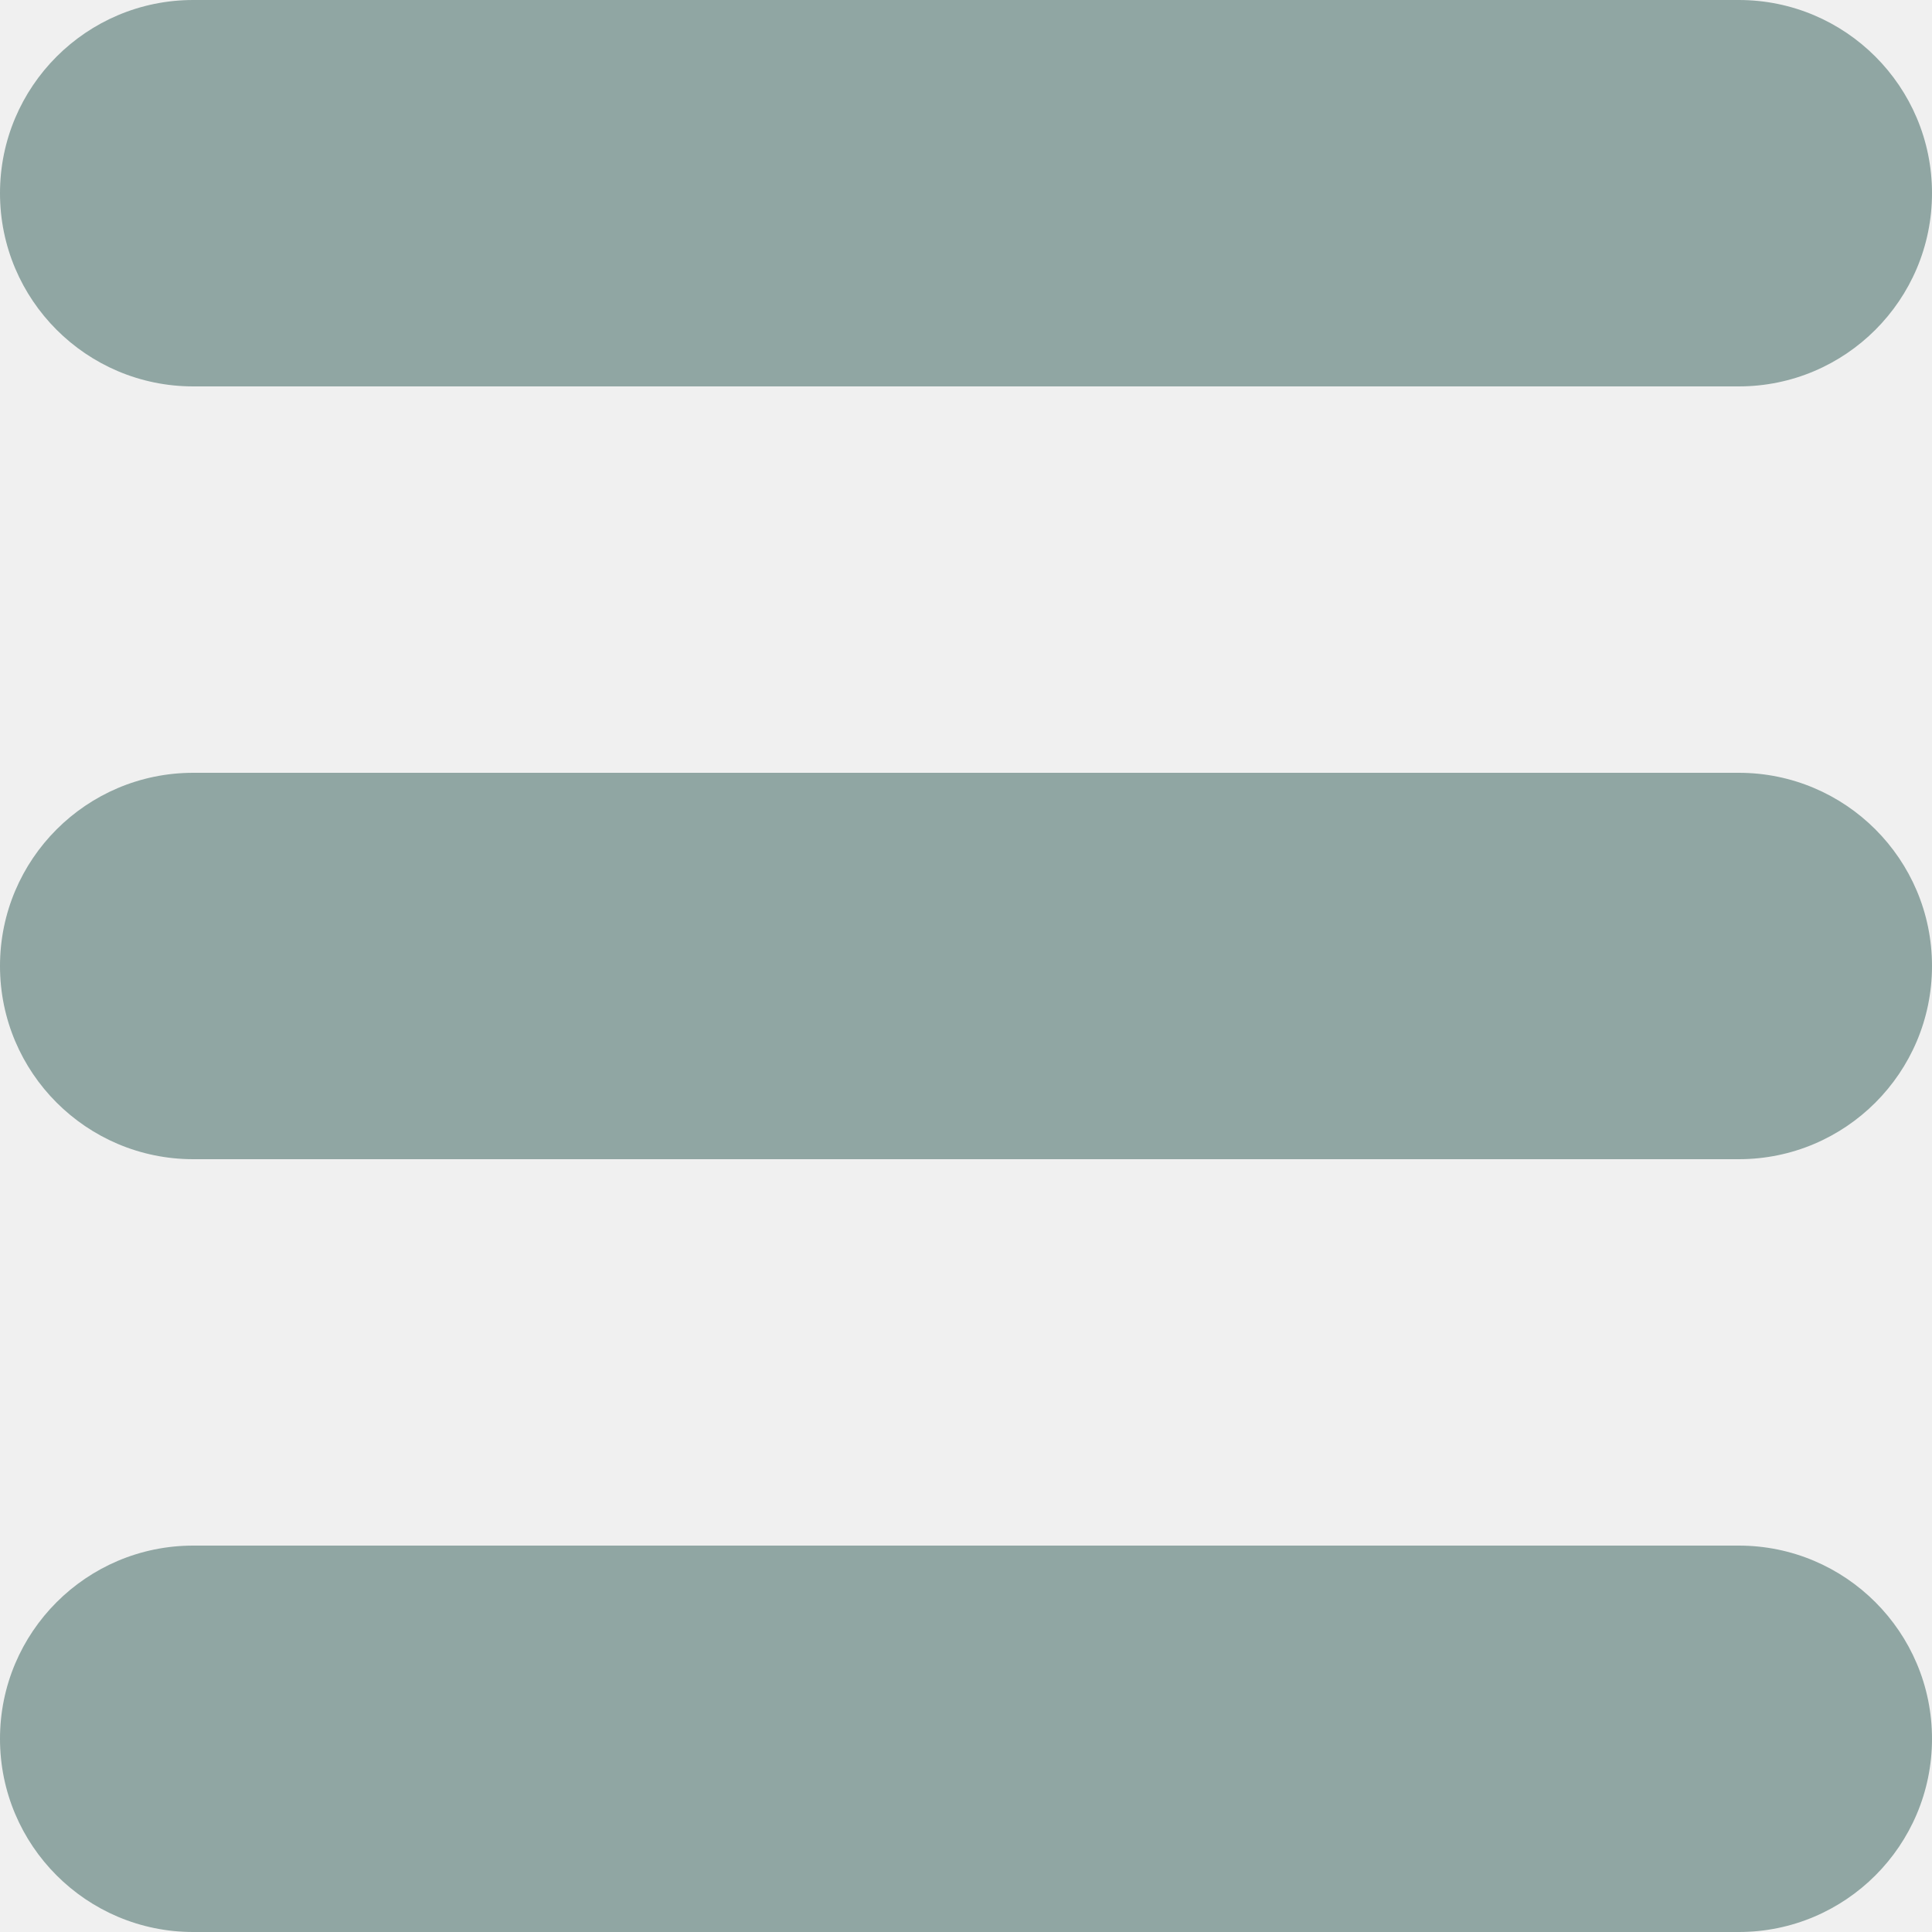
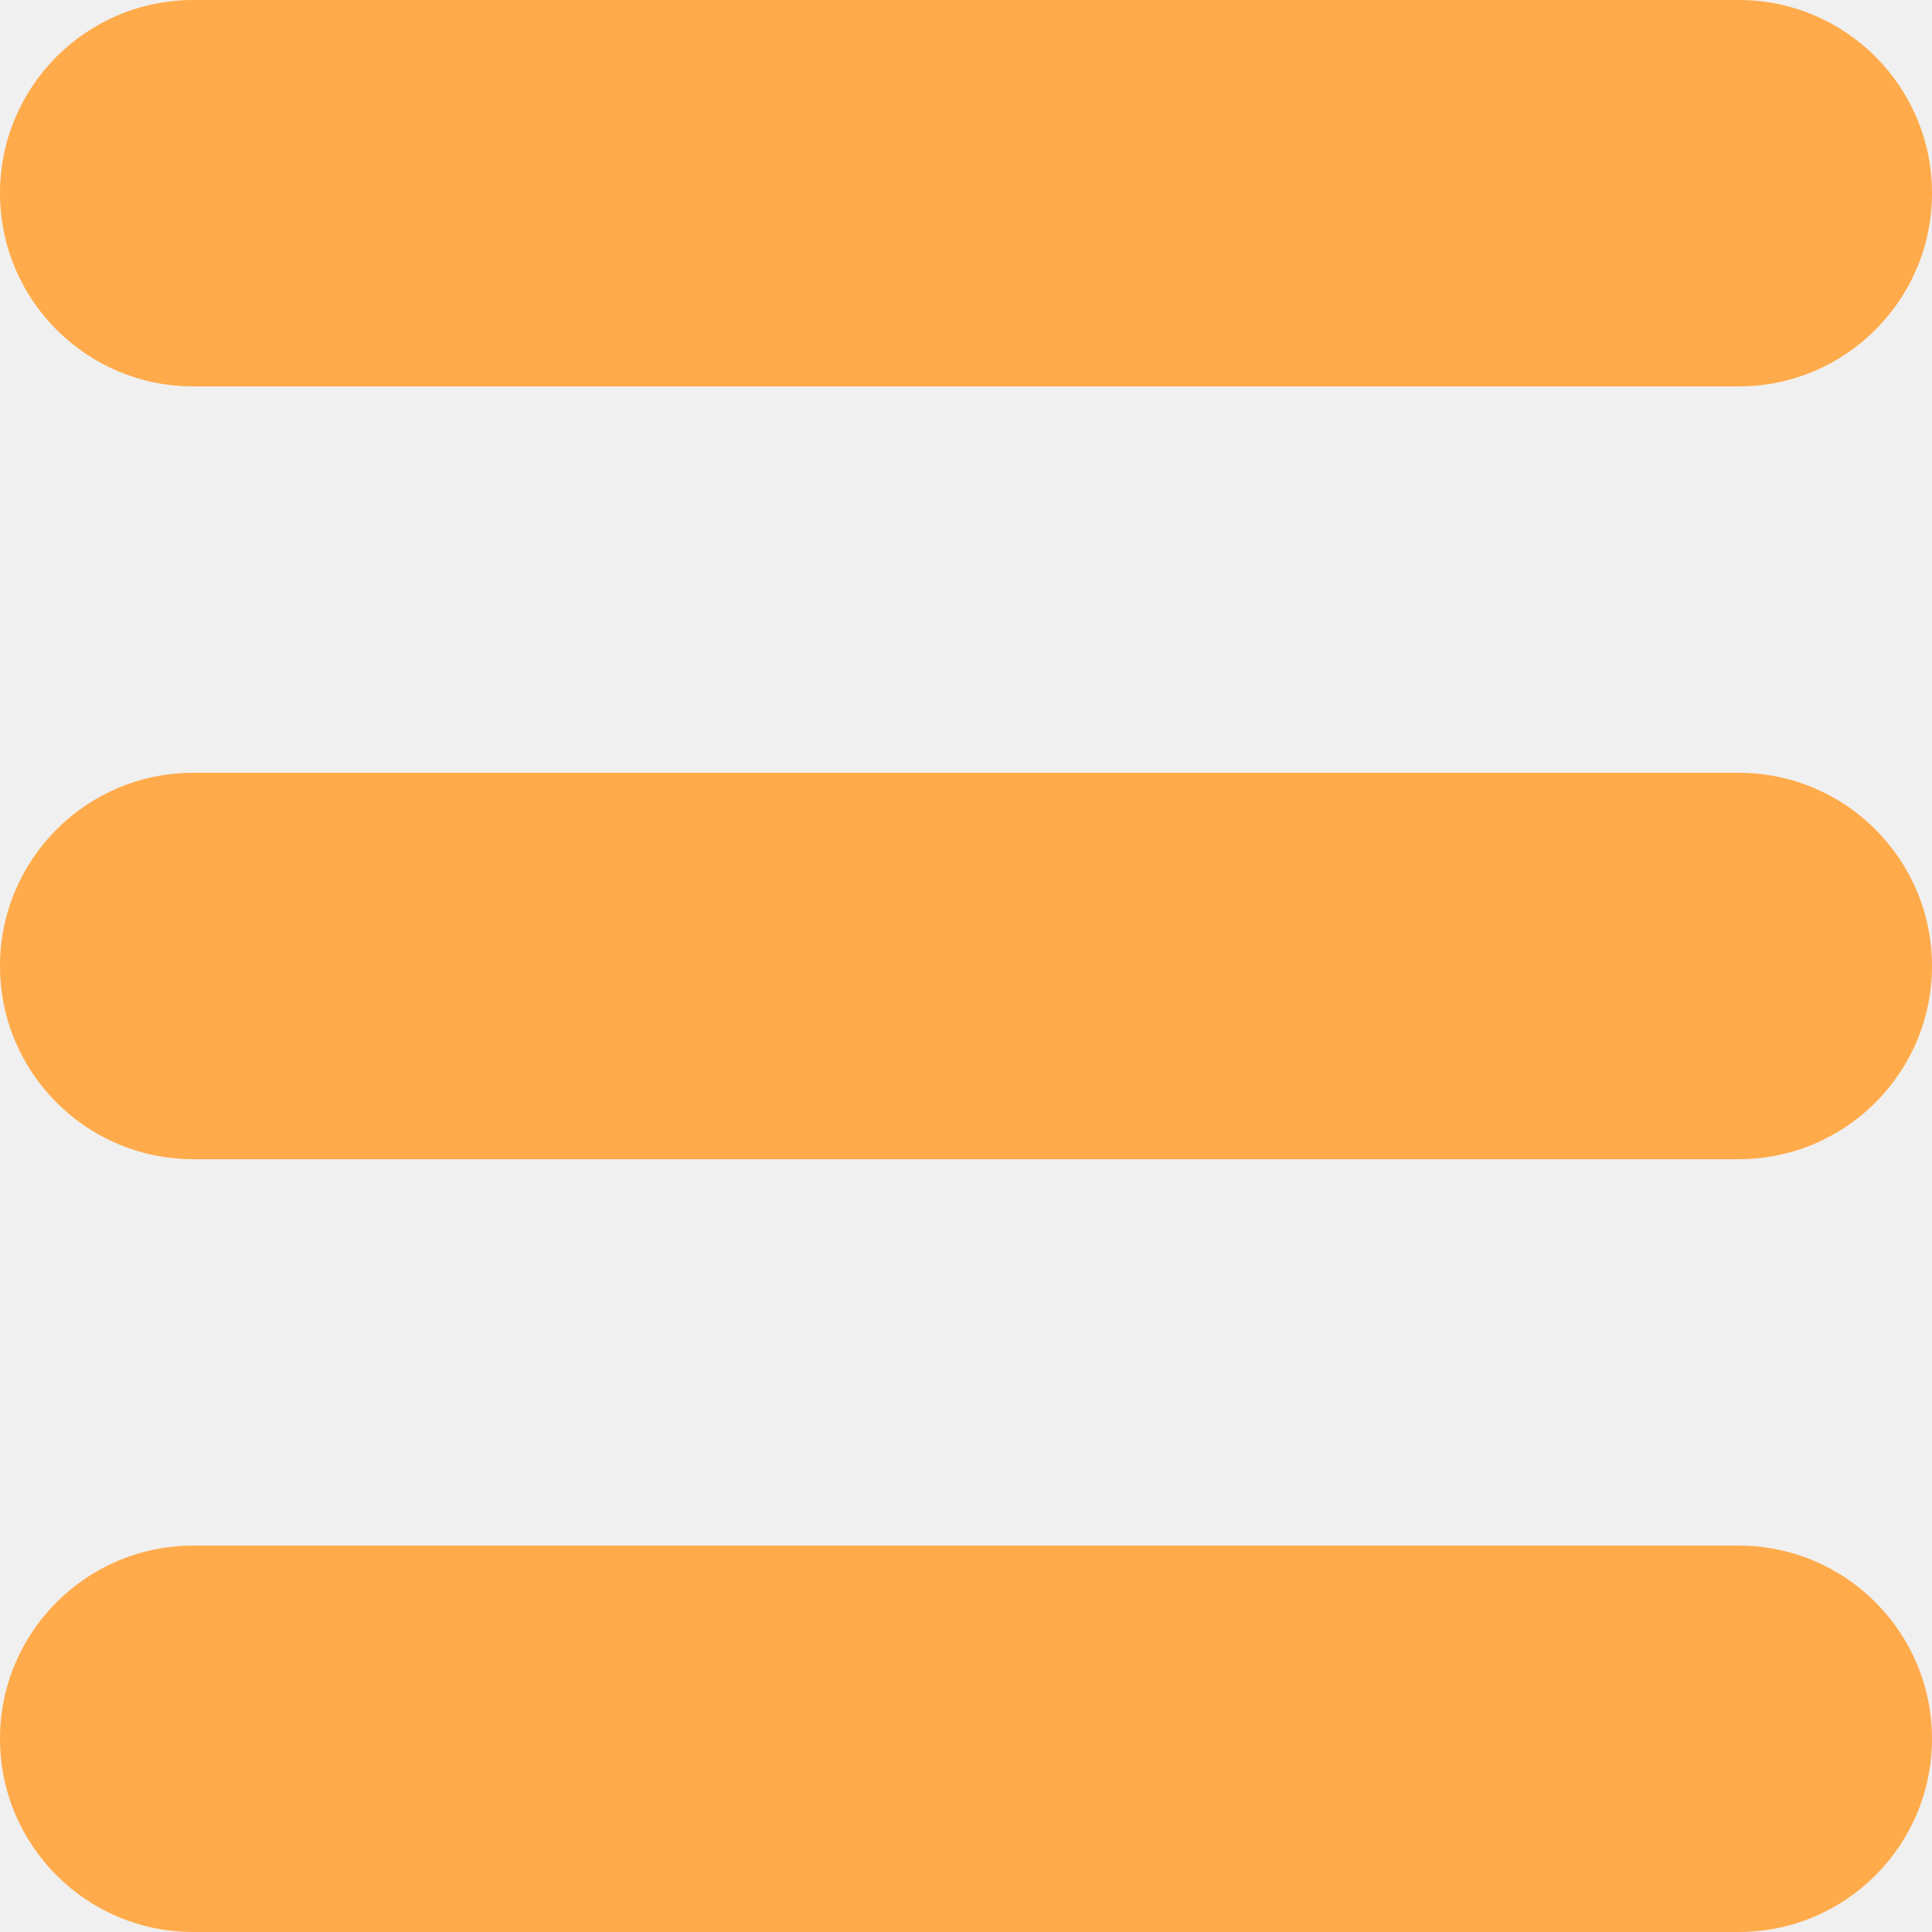
<svg xmlns="http://www.w3.org/2000/svg" width="38" height="38" viewBox="0 0 38 38" fill="none">
  <g clip-path="url(#clip0_28_114)">
-     <path fill-rule="evenodd" clip-rule="evenodd" d="M34.2 30.4H3.8C1.702 30.4 0 32.102 0 34.2C0 36.298 1.702 38 3.8 38H34.2C36.298 38 38 36.298 38 34.2C38 32.102 36.298 30.4 34.2 30.4ZM34.2 15.2H3.8C1.702 15.2 0 16.902 0 19C0 21.098 1.702 22.8 3.8 22.8H34.2C36.298 22.8 38 21.098 38 19C38 16.902 36.298 15.2 34.2 15.2ZM3.8 7.6H34.2C36.298 7.6 38 5.898 38 3.8C38 1.702 36.298 0 34.2 0H3.8C1.702 0 0 1.702 0 3.8C0 5.898 1.702 7.6 3.8 7.6Z" fill="#90A6A3" />
+     <path fill-rule="evenodd" clip-rule="evenodd" d="M34.2 30.4H3.8C1.702 30.4 0 32.102 0 34.2C0 36.298 1.702 38 3.8 38H34.2C36.298 38 38 36.298 38 34.2C38 32.102 36.298 30.4 34.2 30.4ZM34.2 15.2H3.8C1.702 15.2 0 16.902 0 19C0 21.098 1.702 22.8 3.8 22.8H34.2C36.298 22.8 38 21.098 38 19C38 16.902 36.298 15.2 34.2 15.2ZM3.8 7.6H34.2C36.298 7.6 38 5.898 38 3.8C38 1.702 36.298 0 34.2 0H3.8C1.702 0 0 1.702 0 3.8C0 5.898 1.702 7.6 3.8 7.6Z" fill="#FFAB4B" />
  </g>
  <defs>
    <clipPath id="clip0_28_114">
      <rect width="38" height="38" fill="white" />
    </clipPath>
  </defs>
</svg>
